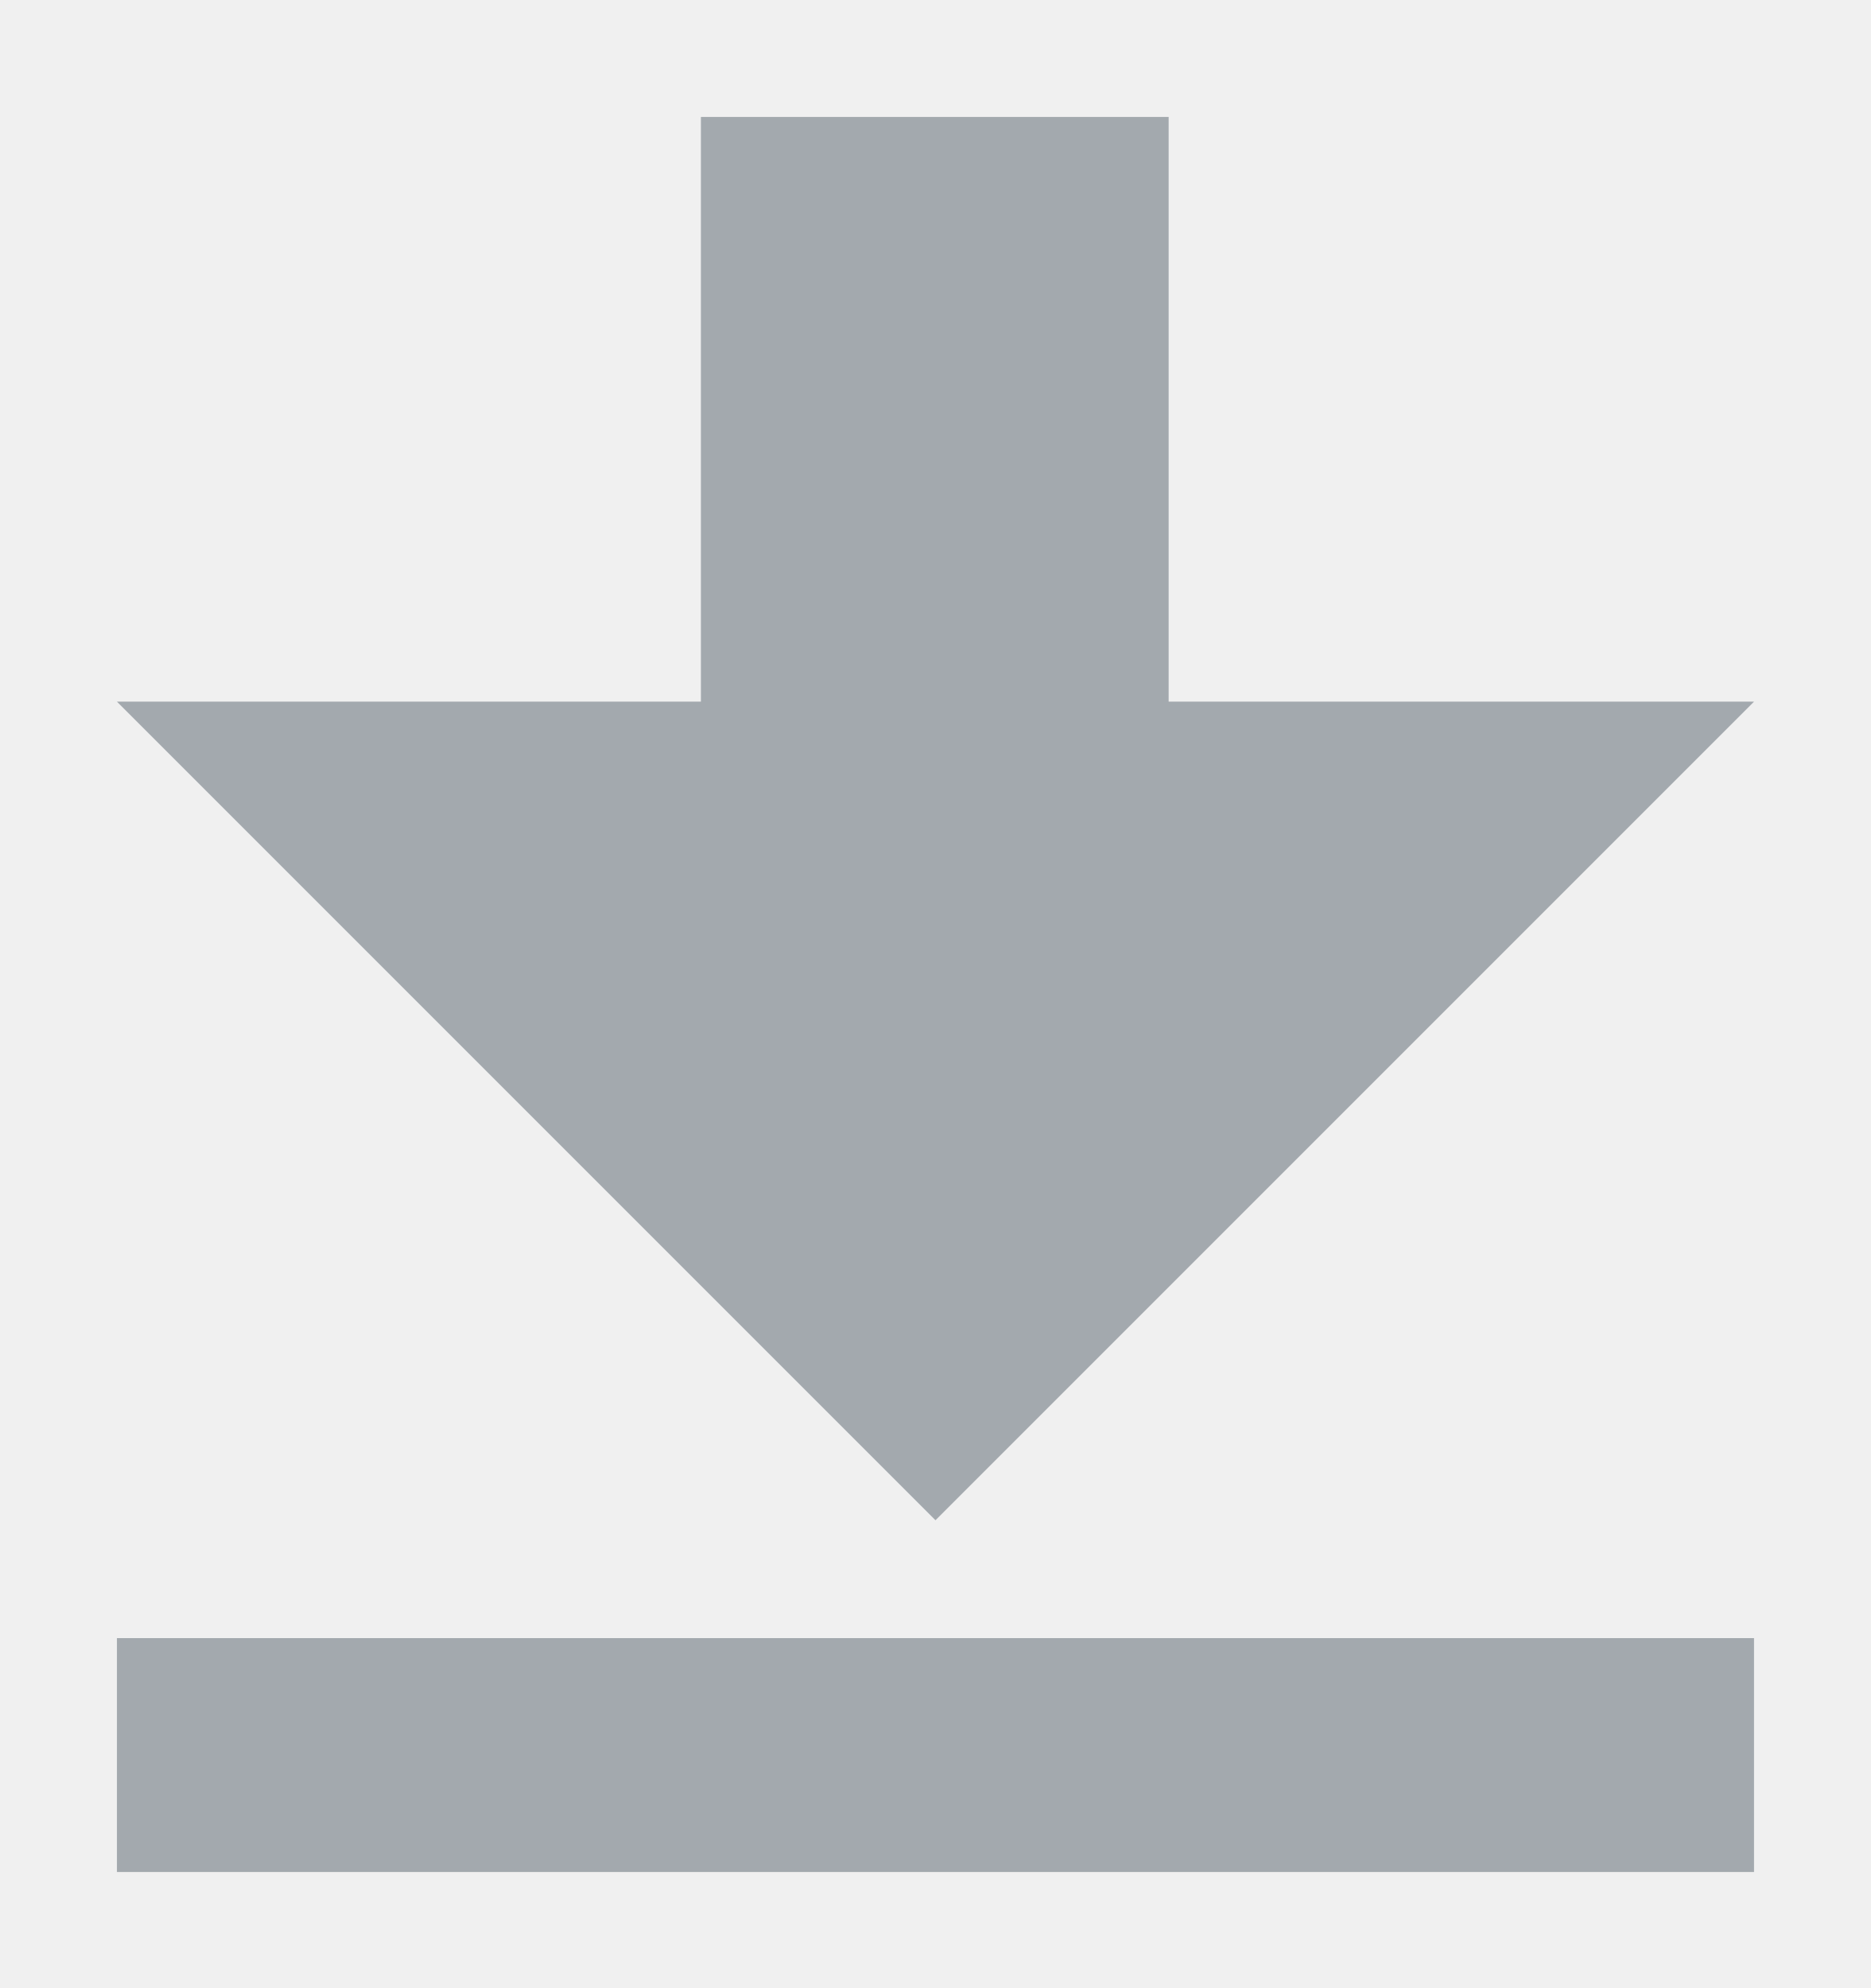
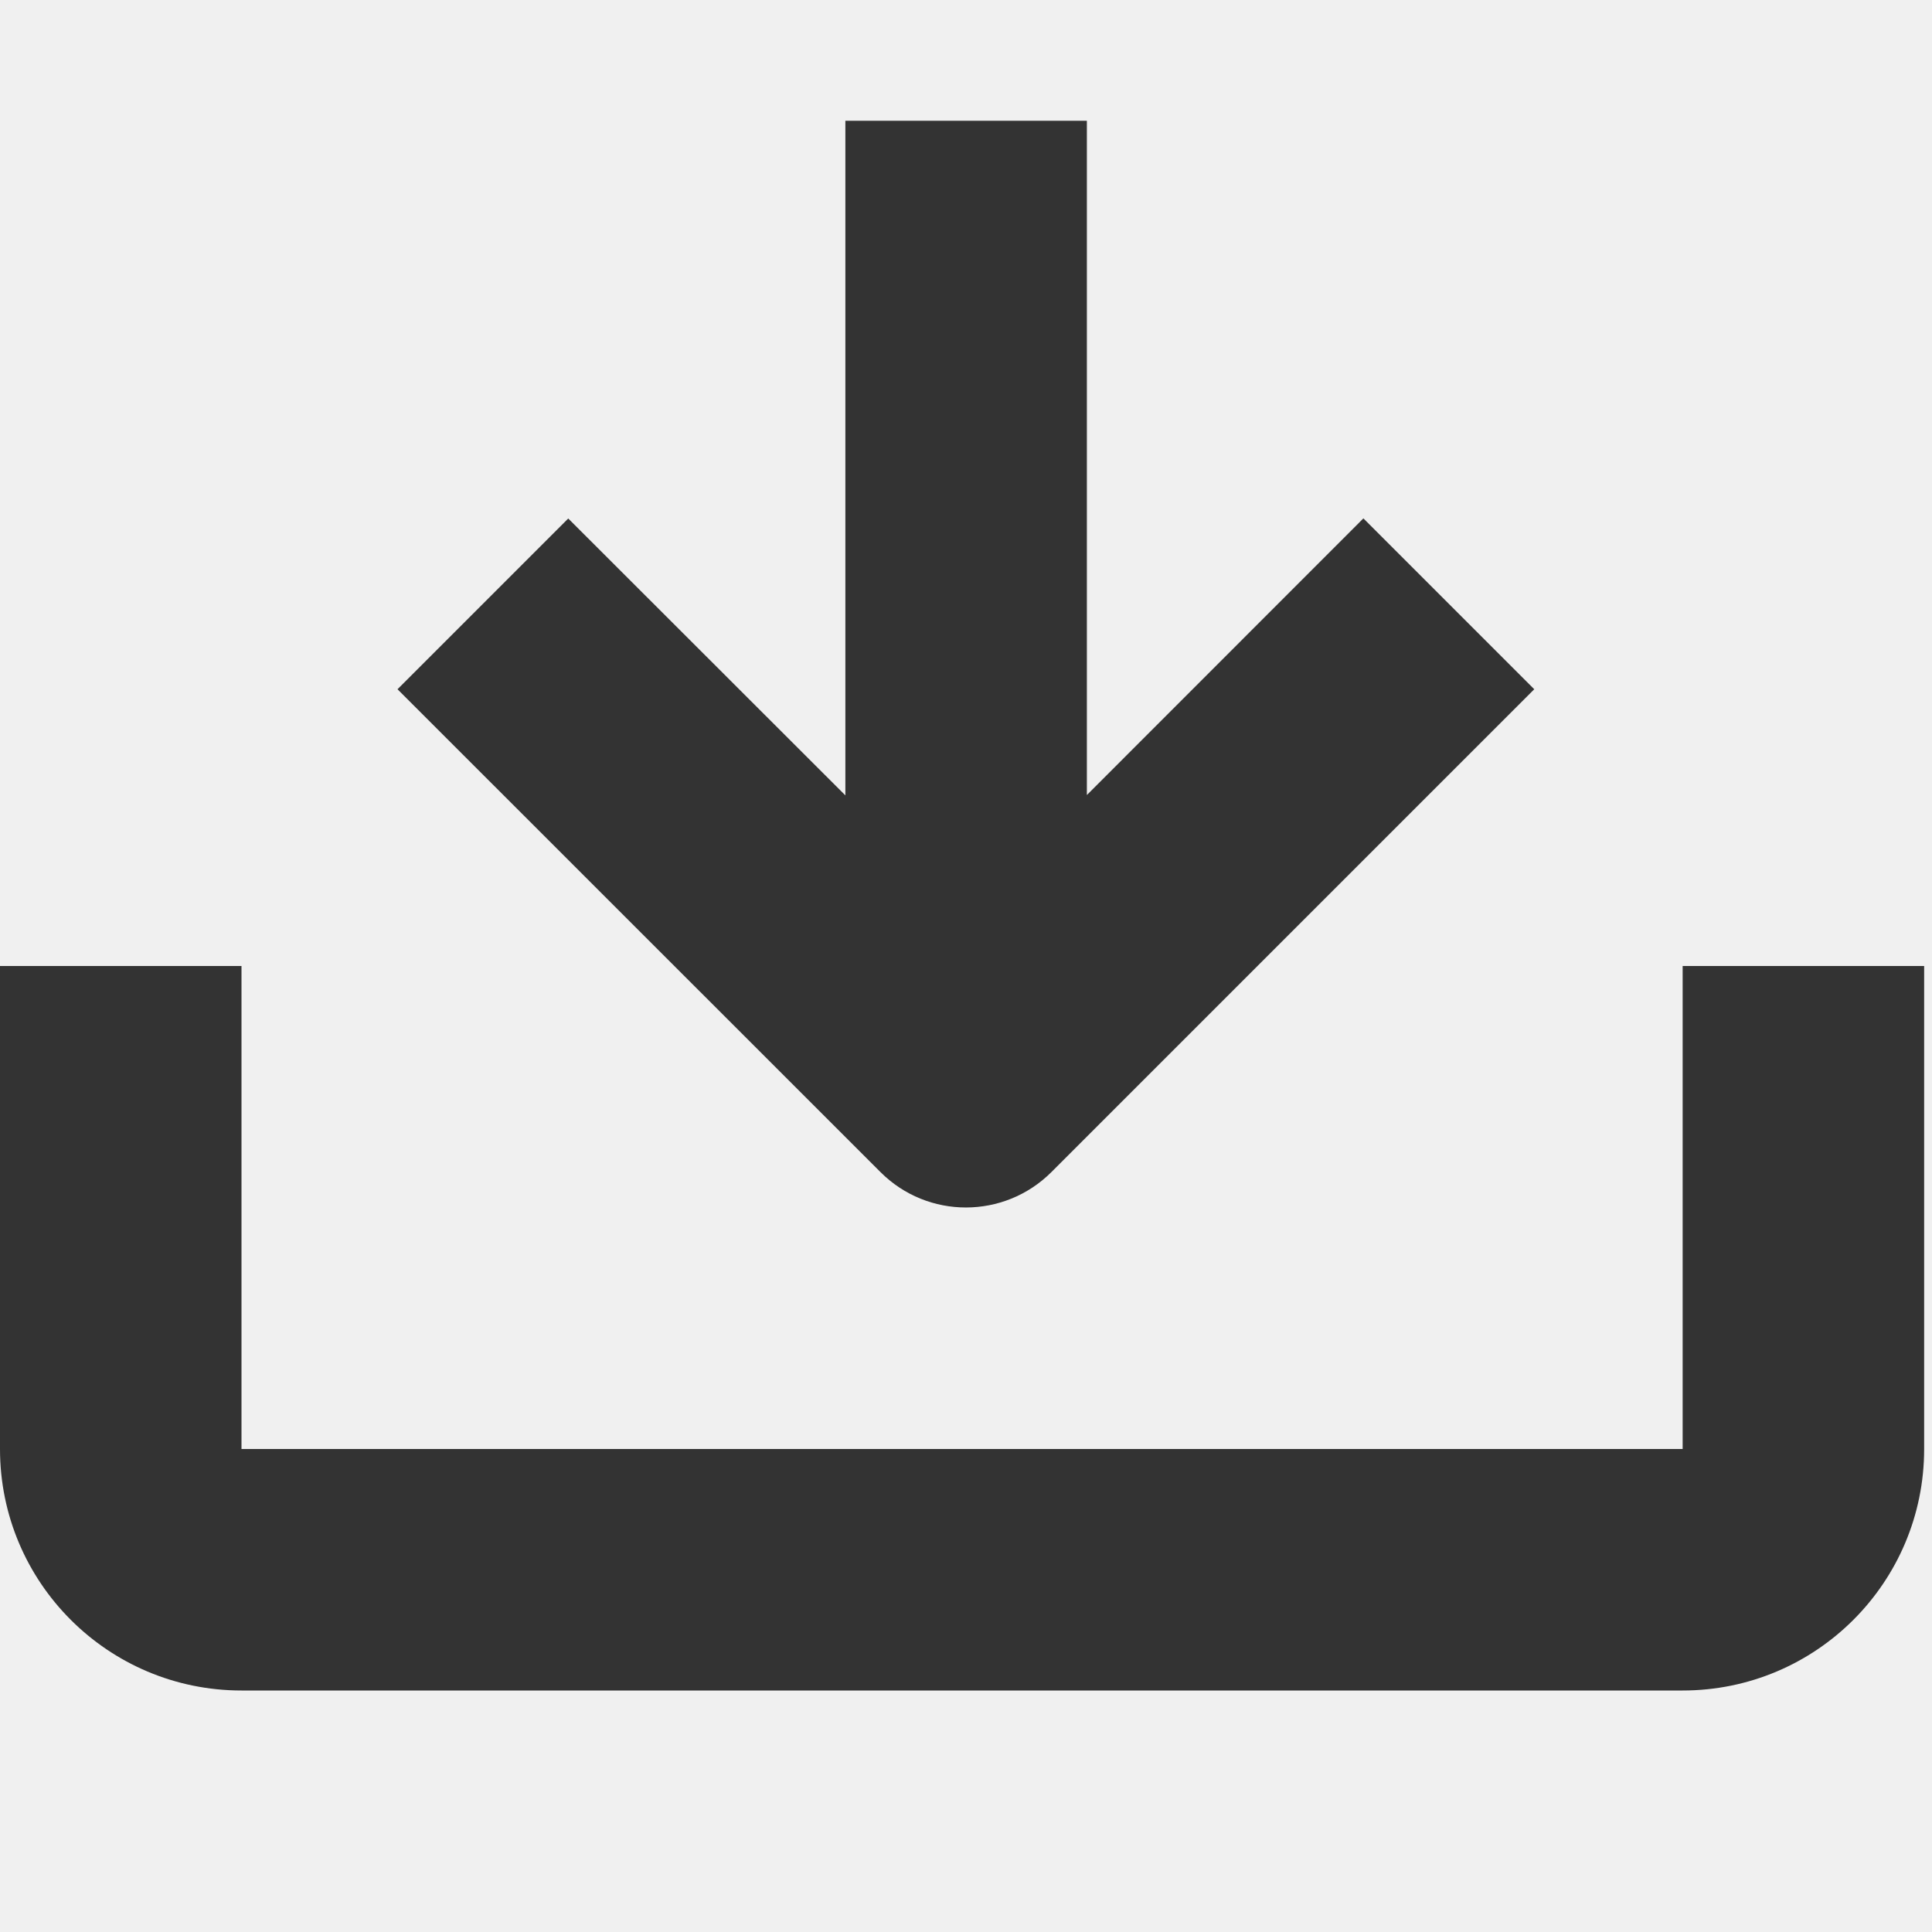
- <svg xmlns="http://www.w3.org/2000/svg" width="16" height="17" viewBox="0 0 16 17" fill="none">
-   <path fill-rule="evenodd" clip-rule="evenodd" d="M9.994 1H5.994V6H1L8 13L15 6H9.994V1ZM15 16.008V14.008H1V16.008H15Z" fill="#A3A9AE" />
+ <svg xmlns="http://www.w3.org/2000/svg" width="16" height="16" viewBox="0 0 16 16" fill="none">
+   <g clip-path="url(#clip0_24347_72303)">
+     <path fill-rule="evenodd" clip-rule="evenodd" d="M7.001 6.587V1H9.001V6.584L11.291 4.293L12.706 5.708L8.707 9.707C8.316 10.097 7.683 10.098 7.292 9.707L3.292 5.708L4.706 4.294L7.001 6.587ZM2 8V12H13.935V8H15.935V12C15.935 13.105 15.04 14 13.935 14H2C0.895 14 0 13.105 0 12V8H2Z" fill="#333333" />
+   </g>
+   <defs>
+     <clipPath id="clip0_24347_72303">
+       <rect width="16" height="16" fill="white" />
+     </clipPath>
+   </defs>
</svg>
